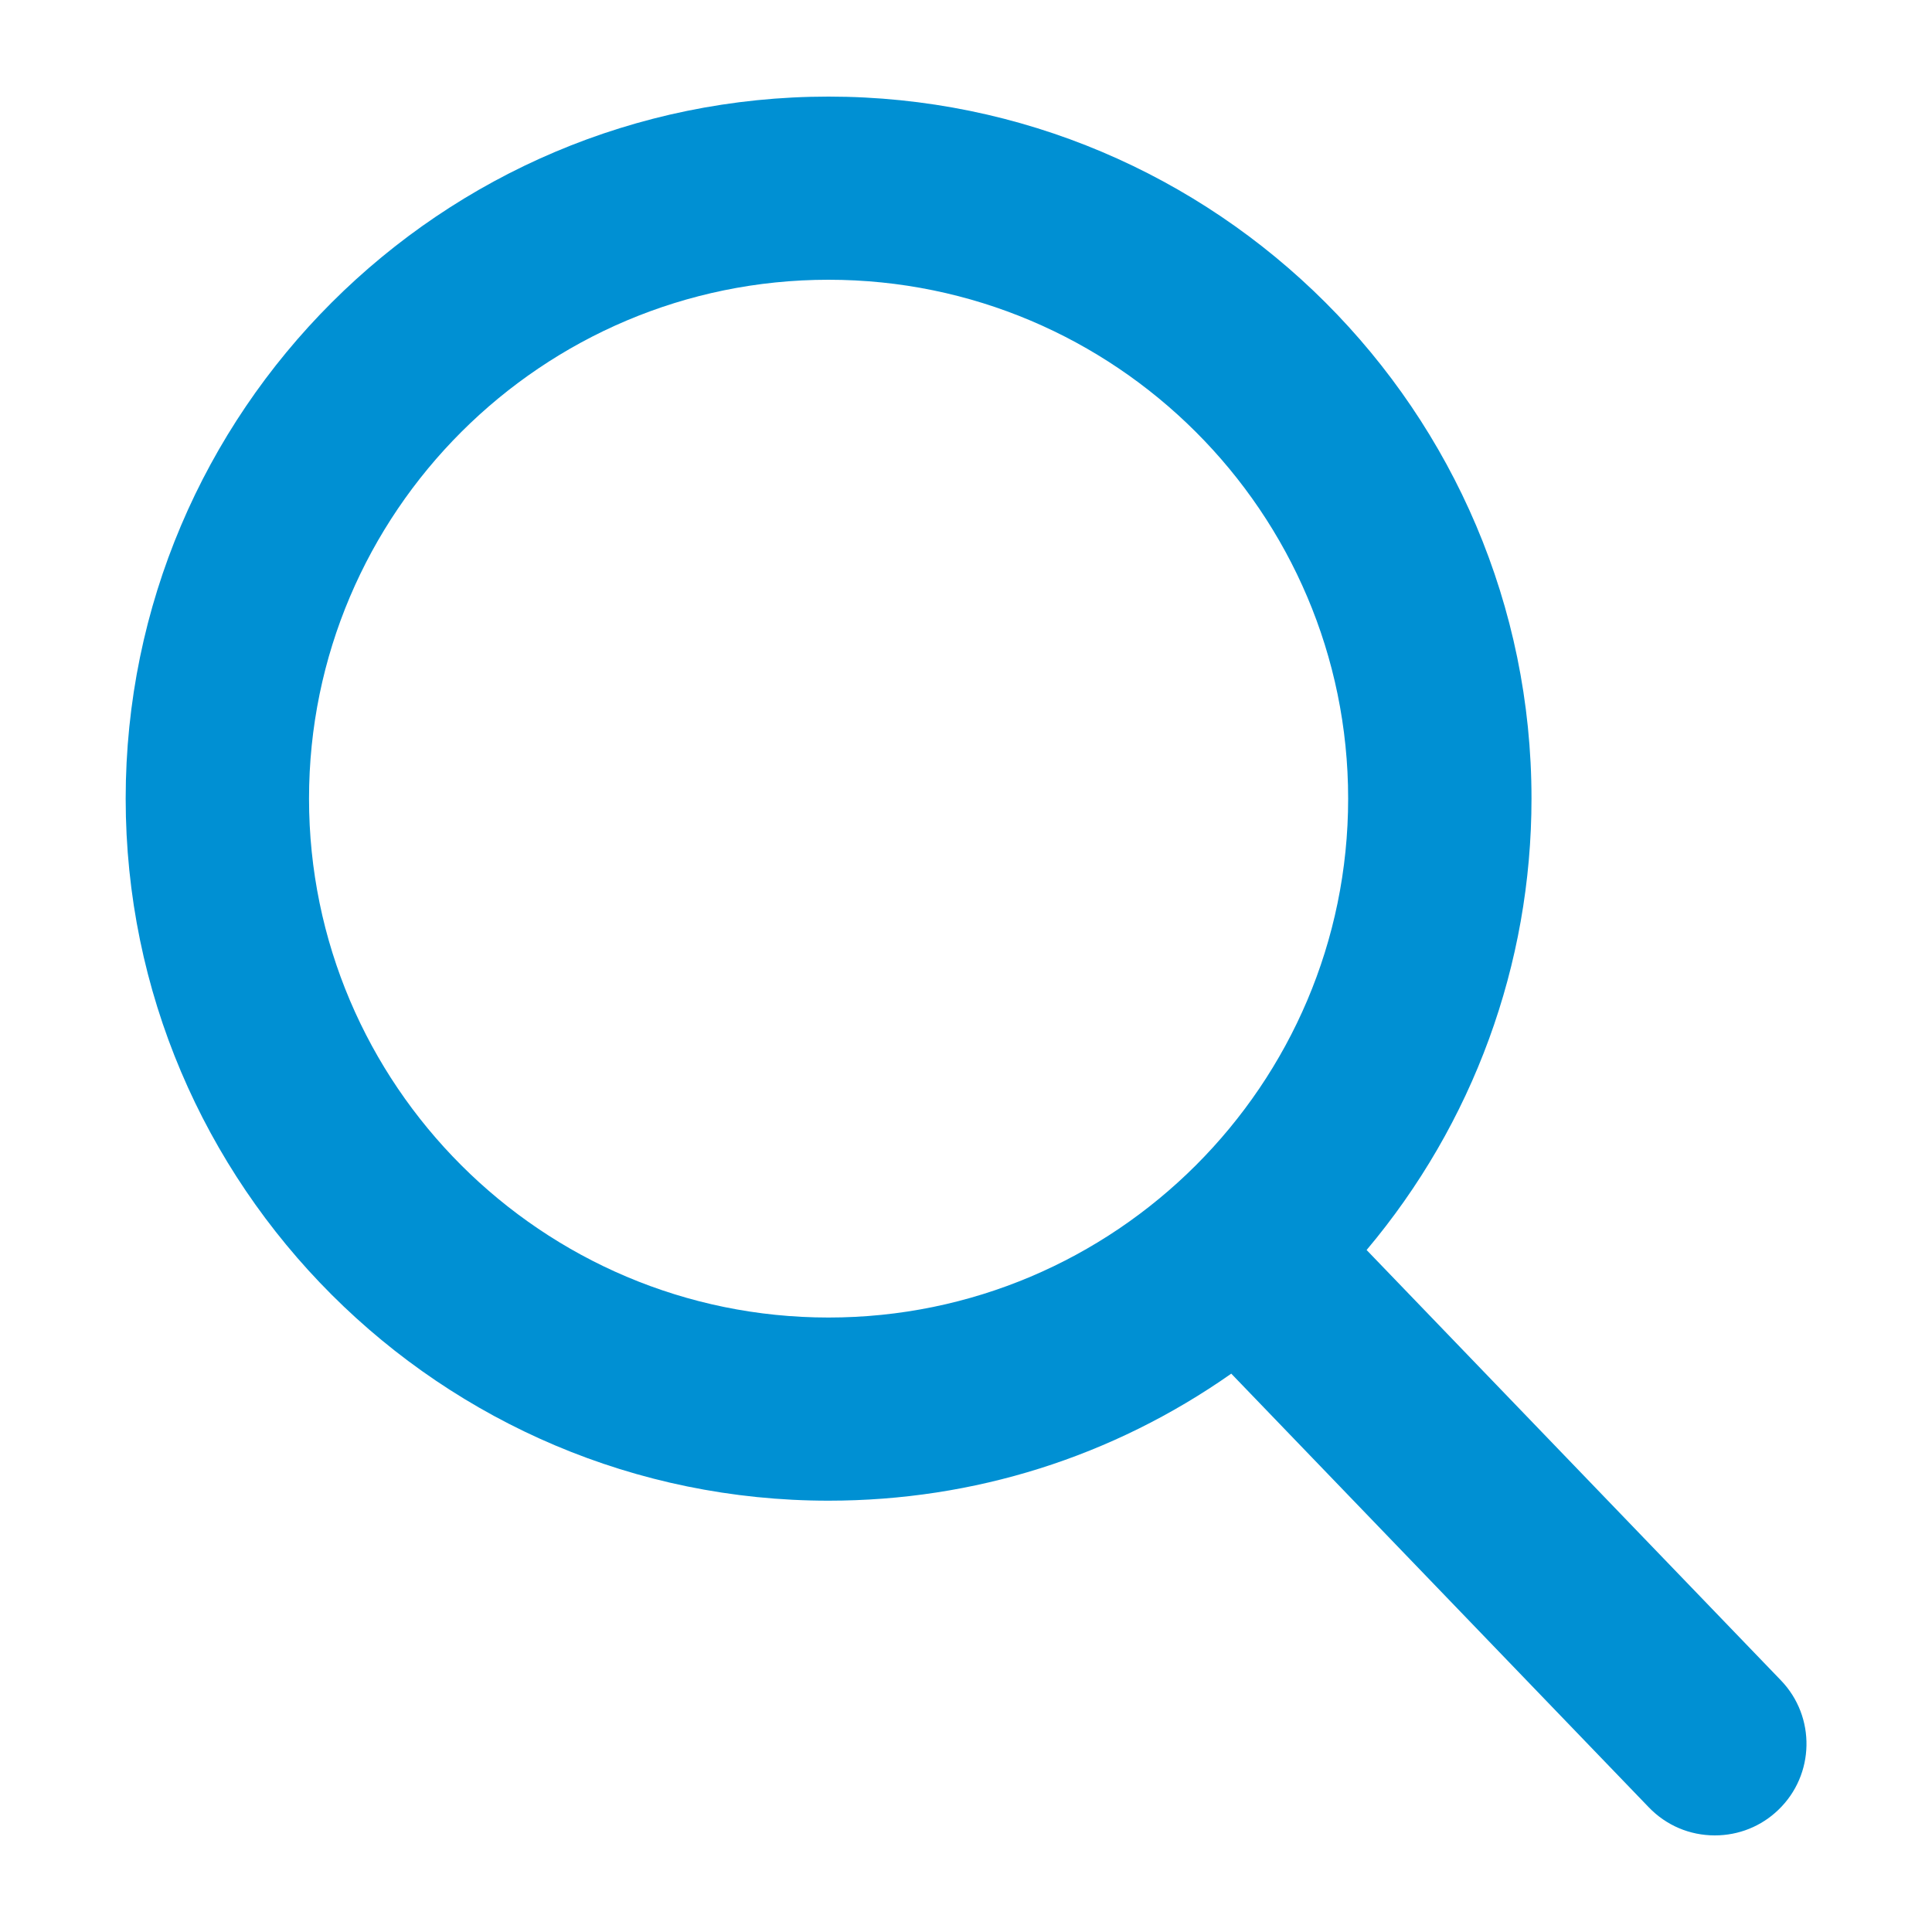
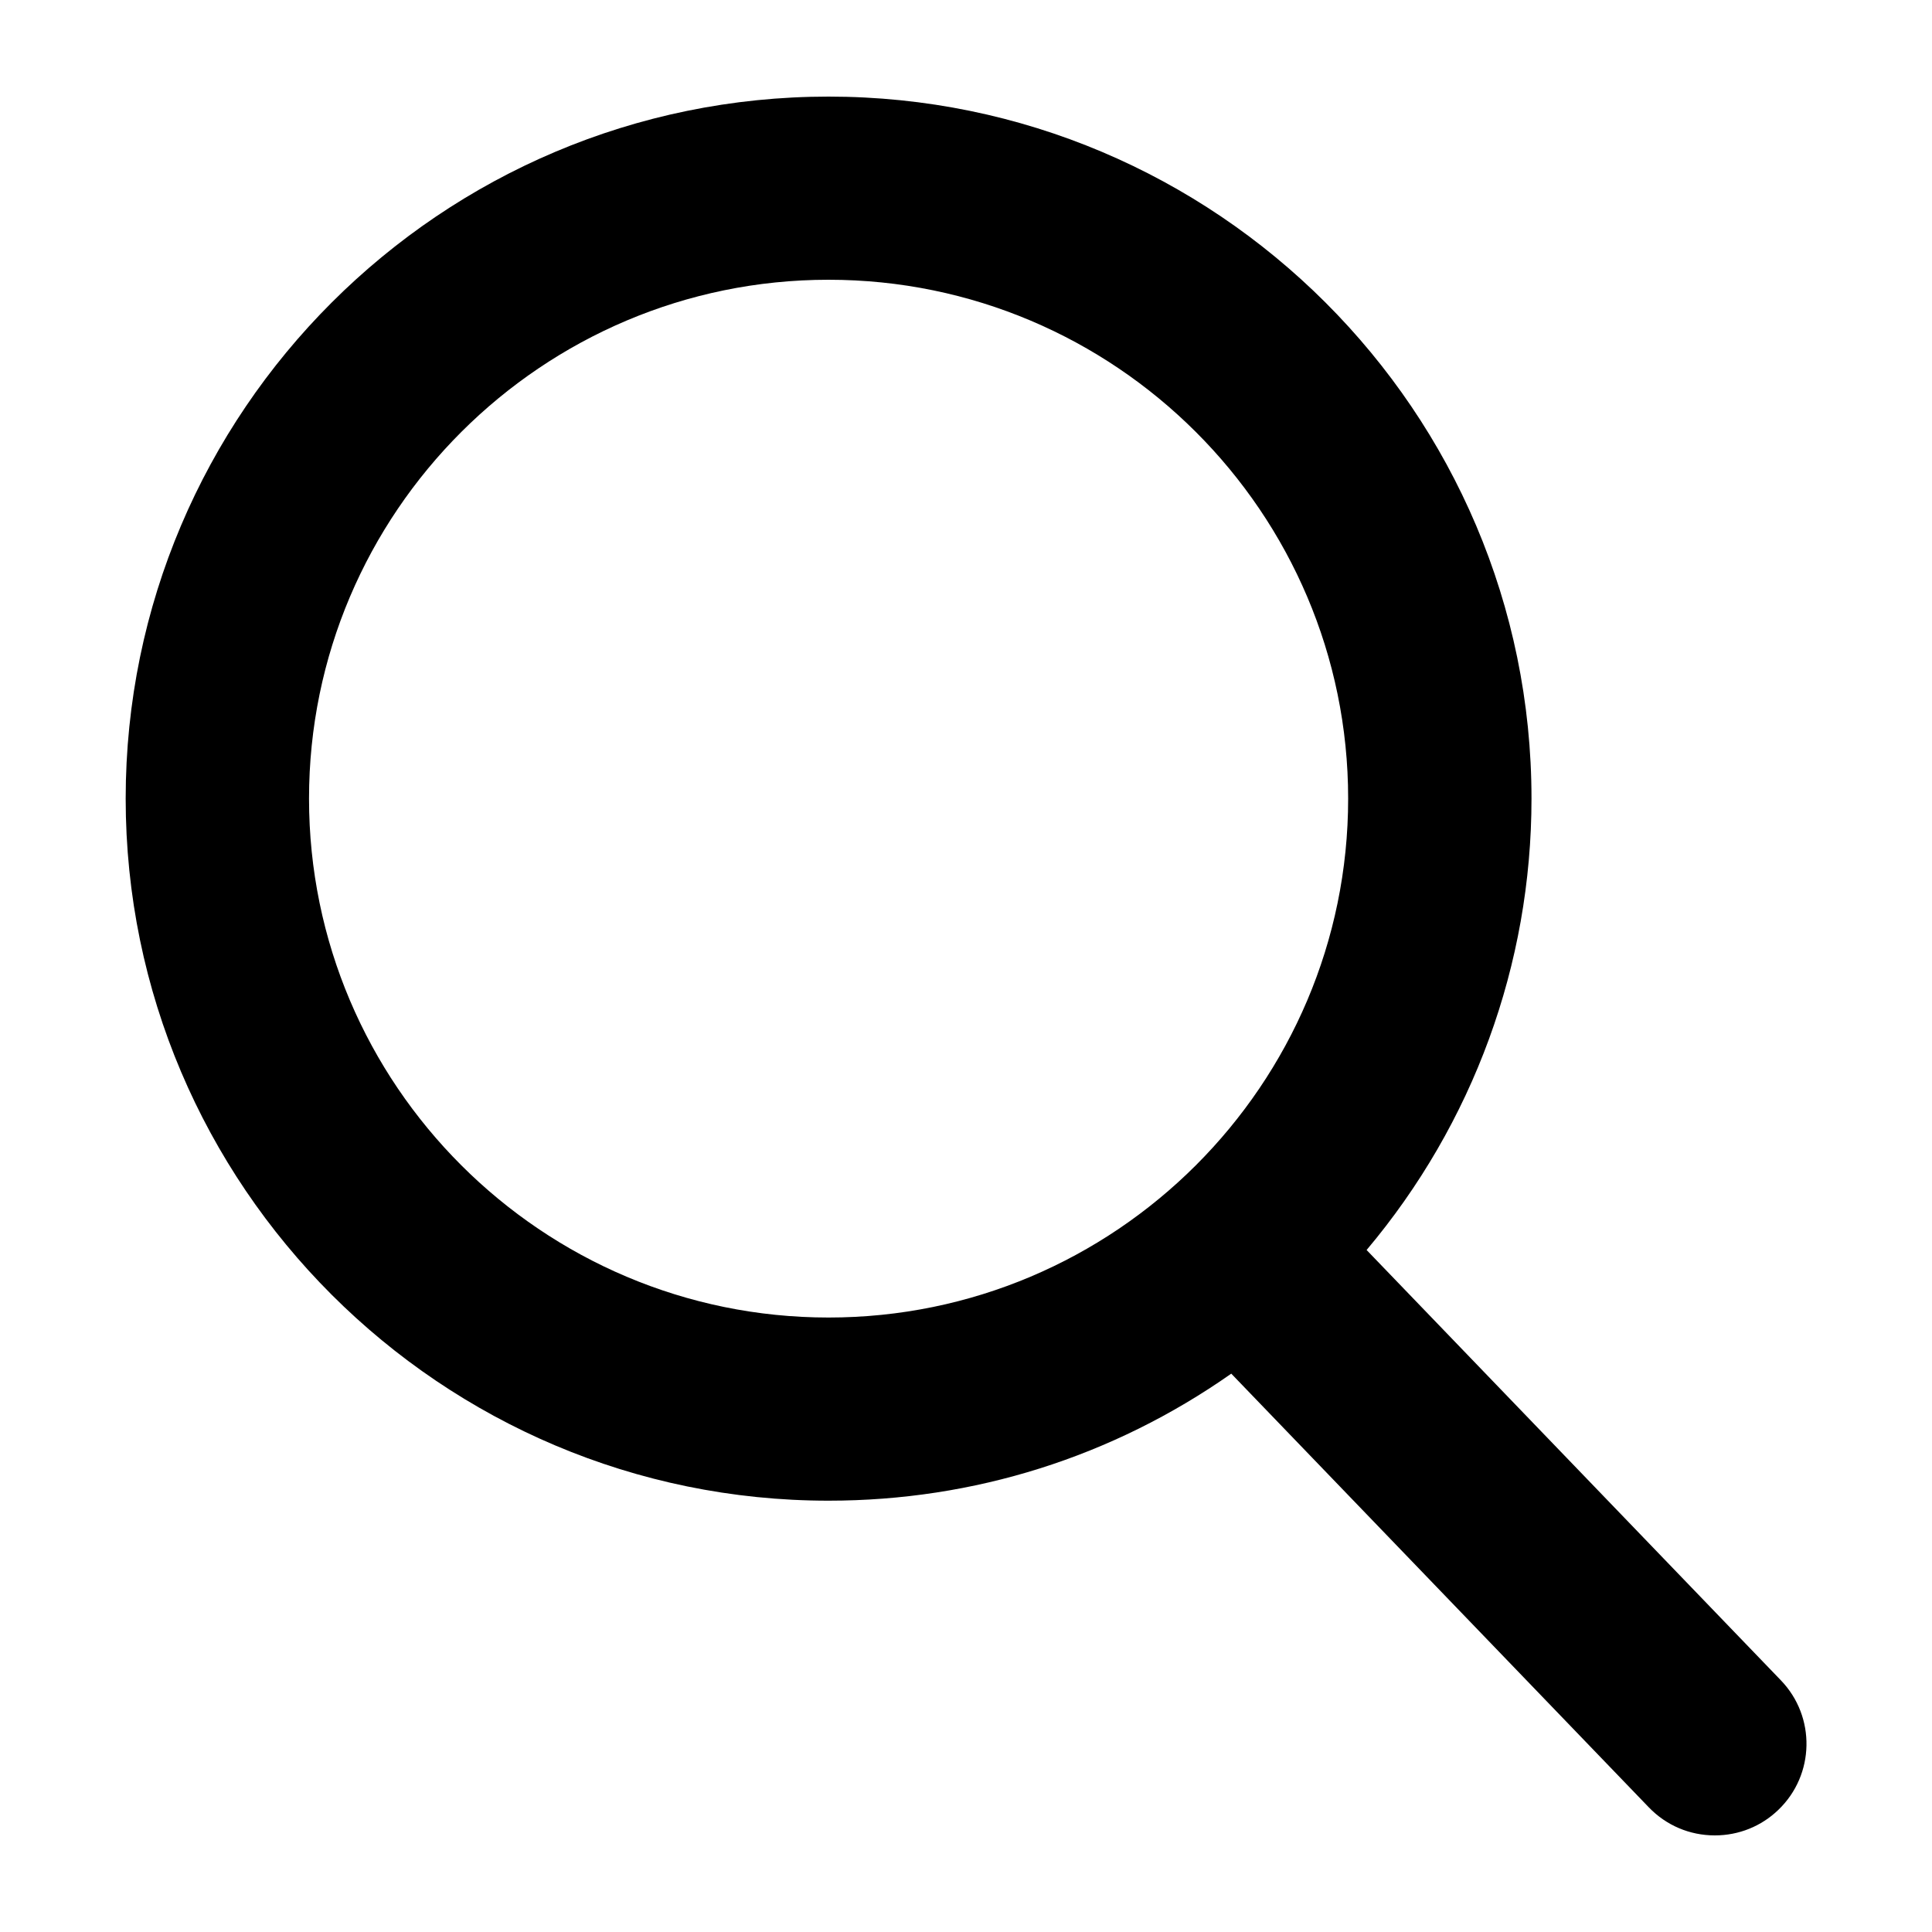
- <svg xmlns="http://www.w3.org/2000/svg" width="20" height="20" viewBox="0 0 20 20" fill="none">
-   <path fill-rule="evenodd" clip-rule="evenodd" d="M18.436 17.395L14.147 12.94C15.25 11.63 15.854 9.983 15.854 8.267C15.854 4.26 12.59 1 8.577 1C4.565 1 1.301 4.26 1.301 8.267C1.301 12.275 4.565 15.535 8.577 15.535C10.084 15.535 11.519 15.081 12.746 14.22L17.068 18.709C17.249 18.897 17.492 19 17.752 19C17.999 19 18.233 18.906 18.41 18.735C18.787 18.373 18.799 17.772 18.436 17.395ZM8.577 2.896C11.543 2.896 13.956 5.306 13.956 8.267C13.956 11.229 11.543 13.639 8.577 13.639C5.612 13.639 3.199 11.229 3.199 8.267C3.199 5.306 5.612 2.896 8.577 2.896Z" fill="#0090D3" />
+ <svg xmlns="http://www.w3.org/2000/svg" width="20" height="20" viewBox="0 0 20 20">
+   <path fill-rule="evenodd" clip-rule="evenodd" d="M18.436 17.395L14.147 12.94C15.25 11.63 15.854 9.983 15.854 8.267C15.854 4.26 12.59 1 8.577 1C4.565 1 1.301 4.26 1.301 8.267C1.301 12.275 4.565 15.535 8.577 15.535C10.084 15.535 11.519 15.081 12.746 14.22L17.068 18.709C17.249 18.897 17.492 19 17.752 19C17.999 19 18.233 18.906 18.41 18.735C18.787 18.373 18.799 17.772 18.436 17.395ZM8.577 2.896C11.543 2.896 13.956 5.306 13.956 8.267C13.956 11.229 11.543 13.639 8.577 13.639C5.612 13.639 3.199 11.229 3.199 8.267C3.199 5.306 5.612 2.896 8.577 2.896Z" />
</svg>
